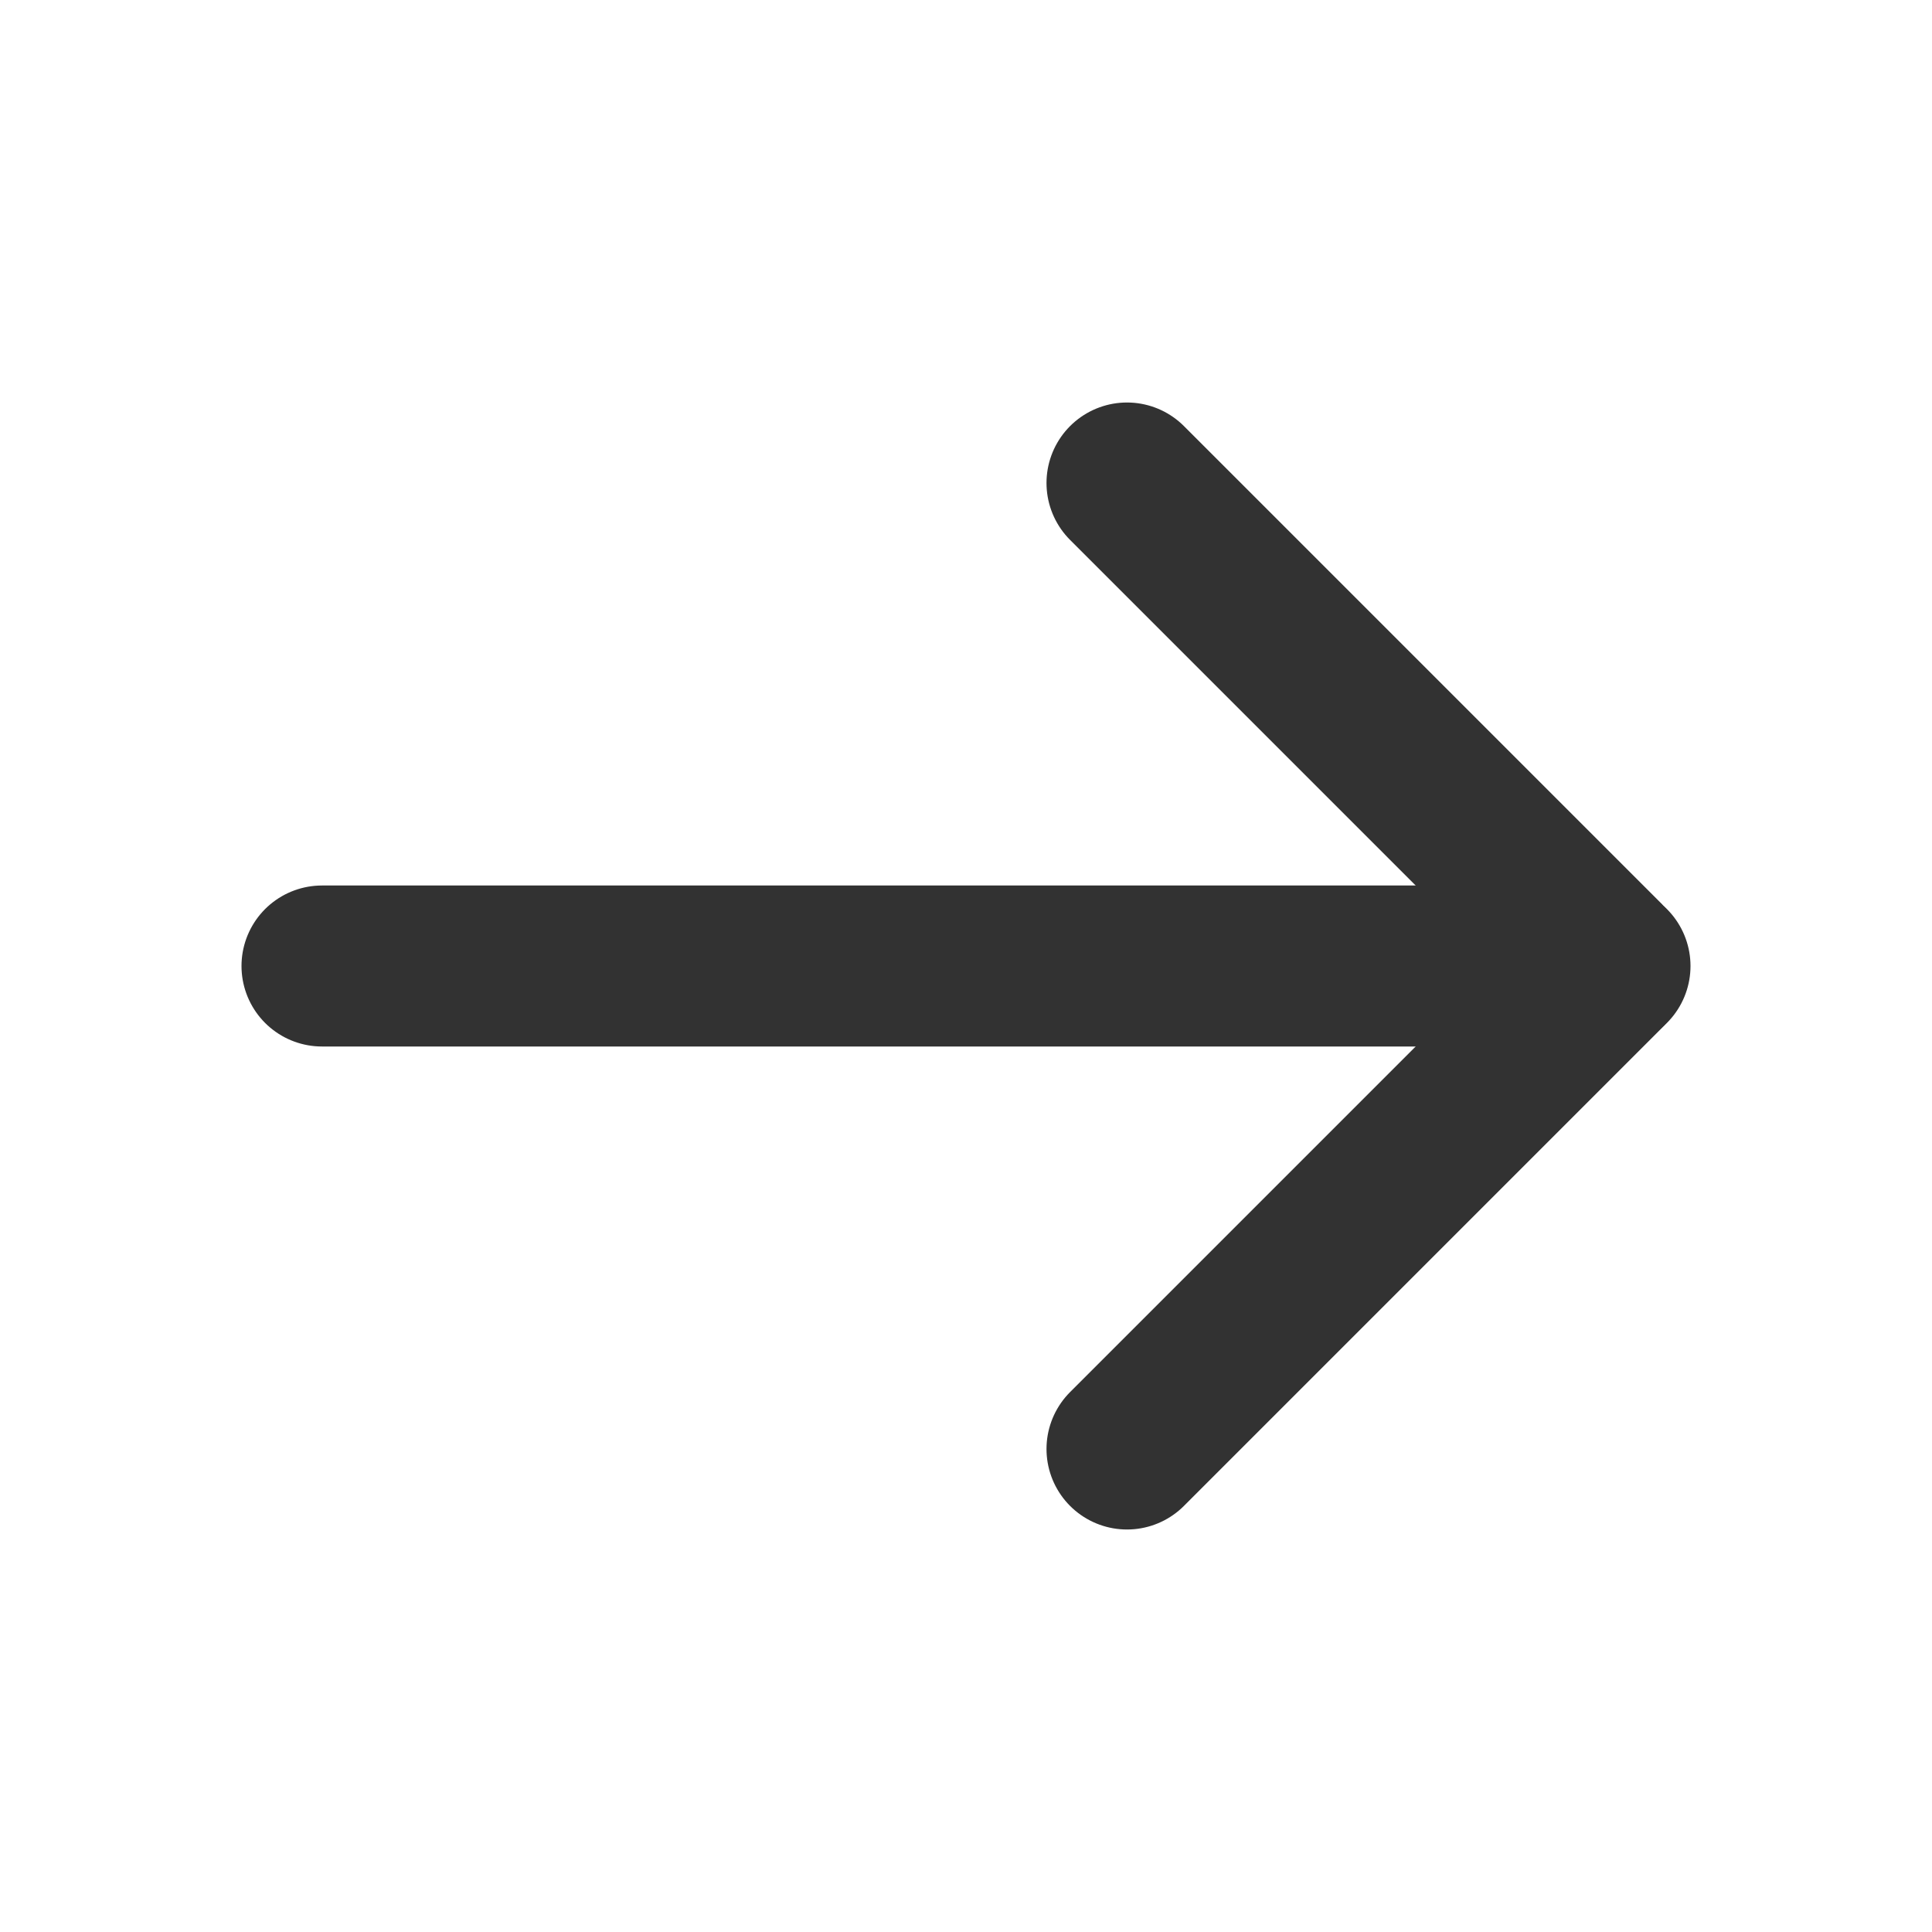
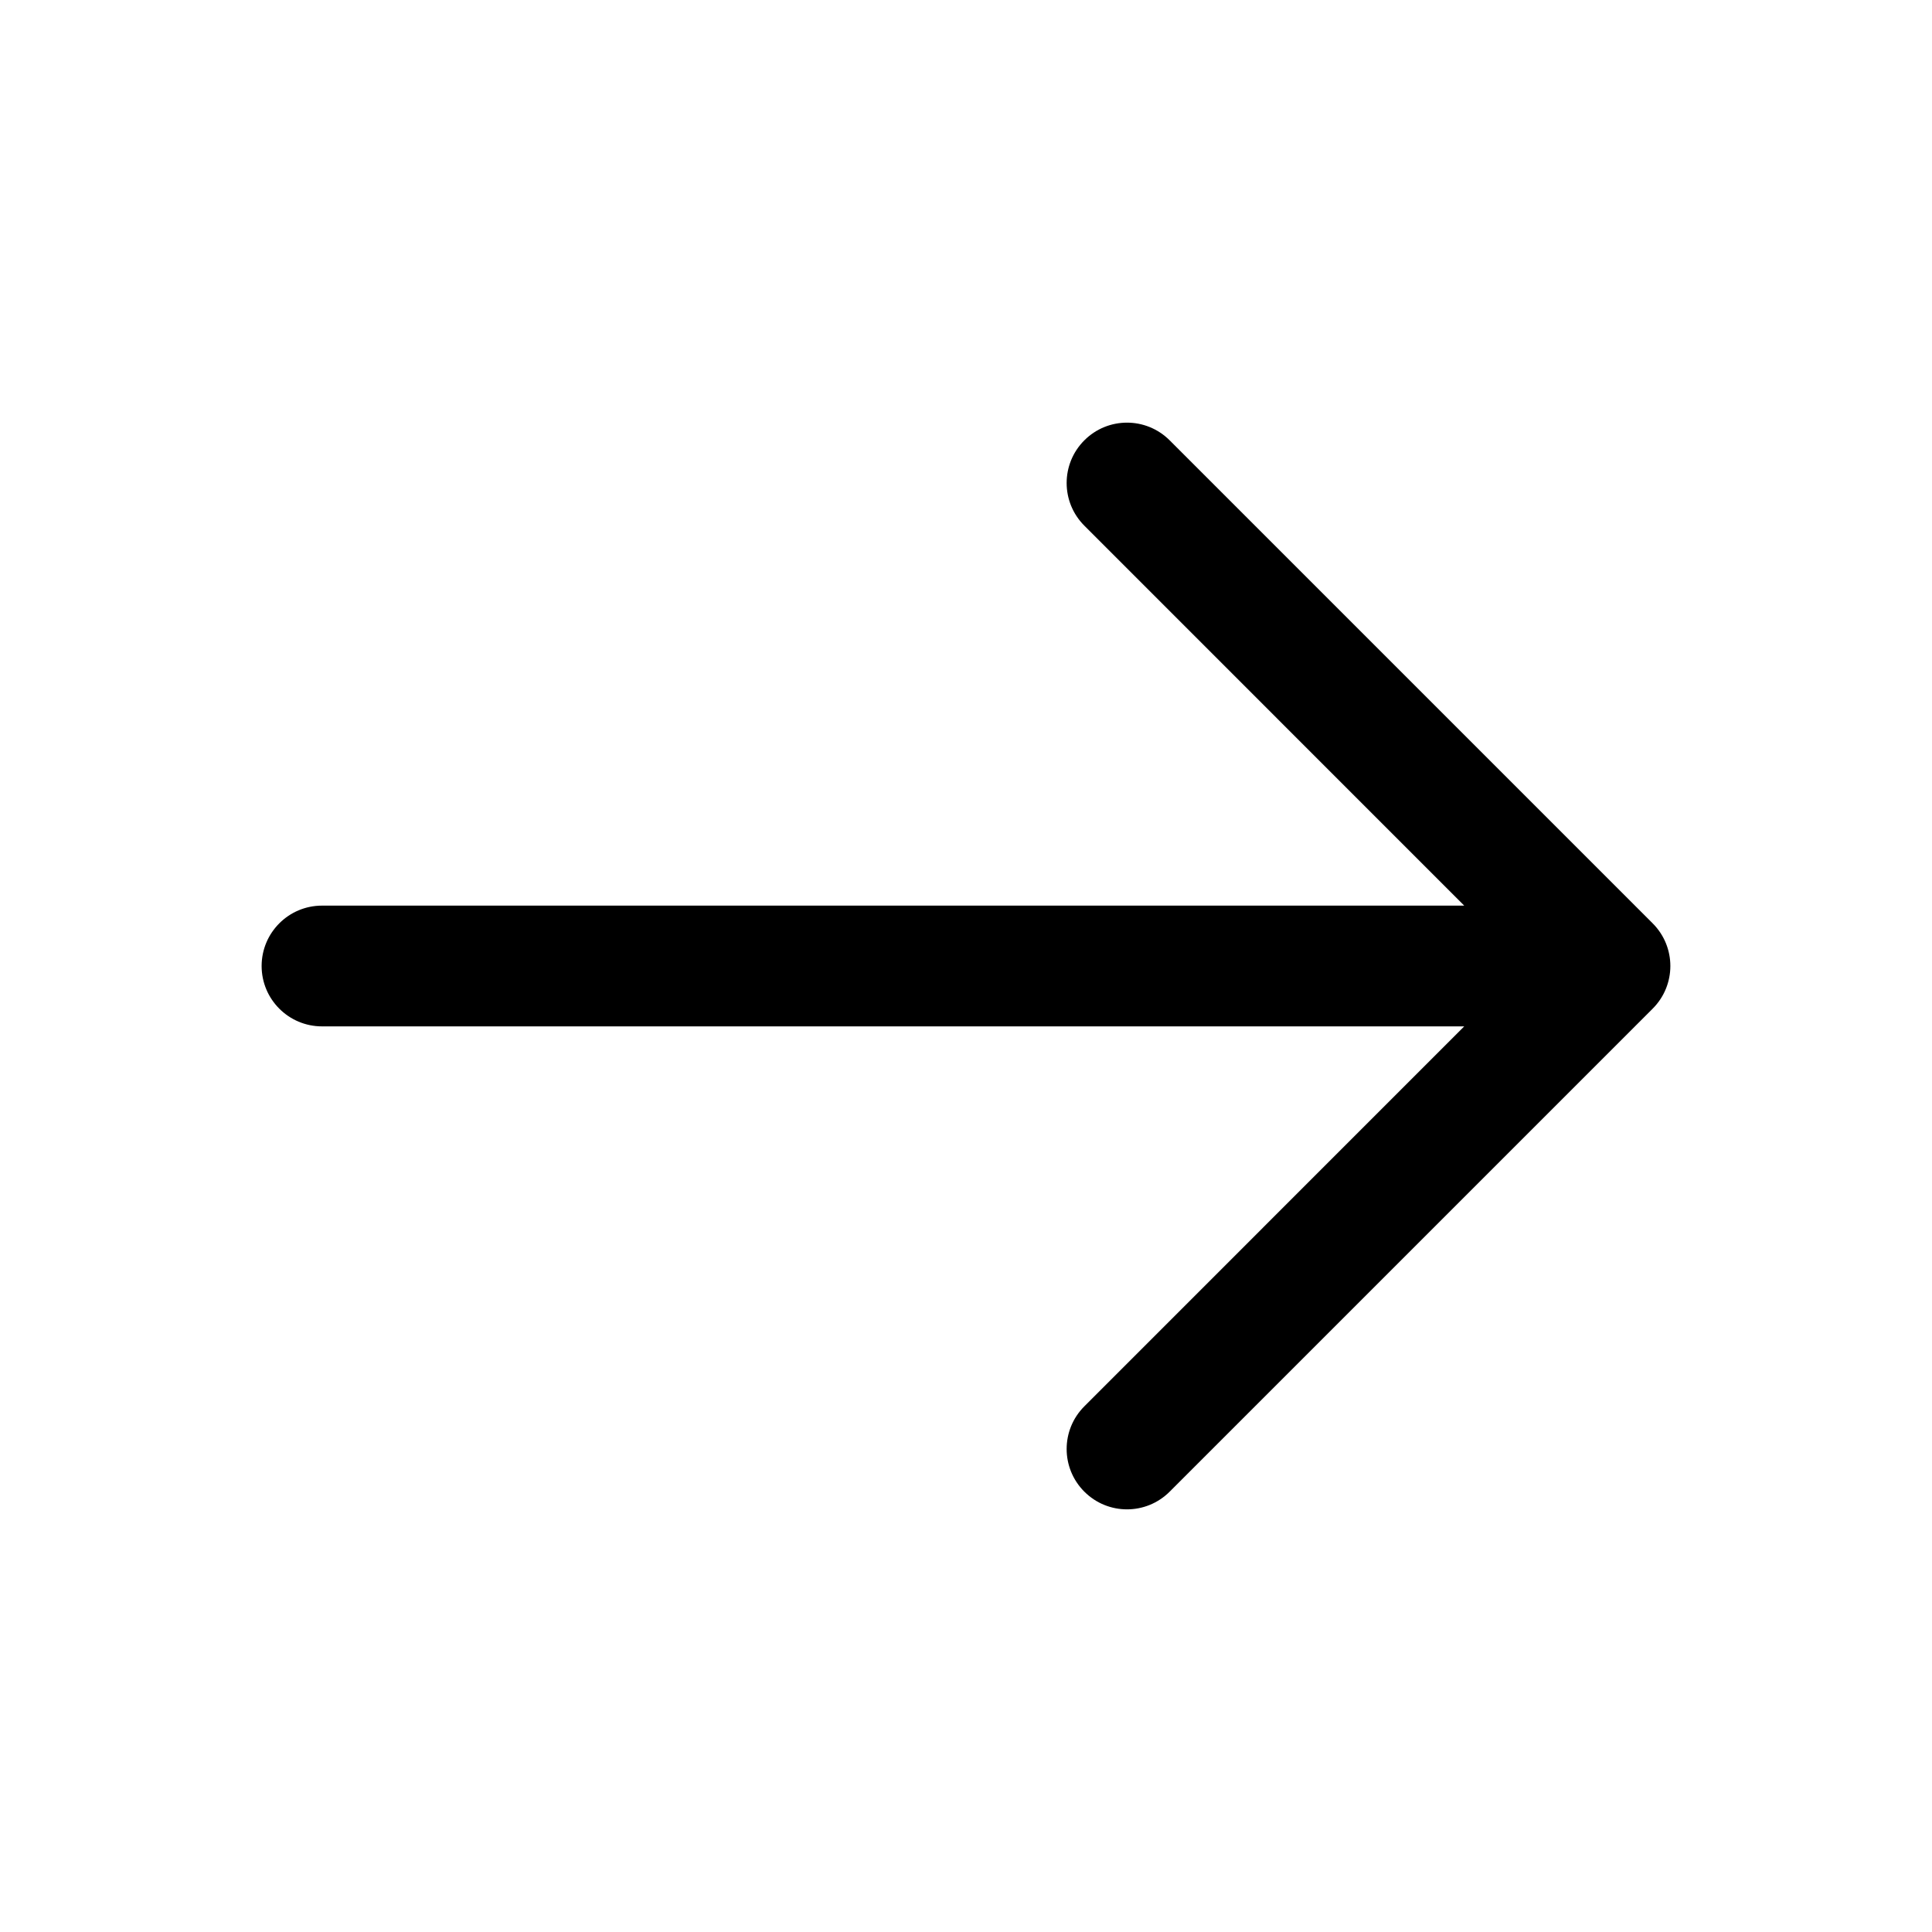
<svg xmlns="http://www.w3.org/2000/svg" width="800px" height="800px" viewBox="0 0 24 24" fill="none">
-   <path d="M20 12L4 12" stroke="#323232" stroke-width="2" stroke-linecap="round" stroke-linejoin="round" />
-   <path d="M14 18L19.938 12.062V12.062C19.972 12.028 19.972 11.972 19.938 11.938V11.938L14 6" stroke="#323232" stroke-width="2" stroke-linecap="round" stroke-linejoin="round" />
+   <g id="SVGRepo_bgCarrier" stroke-width="0" />
+   <g id="SVGRepo_tracerCarrier" stroke-linecap="round" stroke-linejoin="round" />
+   <g id="SVGRepo_iconCarrier">
+     <path fill-rule="evenodd" clip-rule="evenodd" d="M13.47 5.47C13.763 5.177 14.237 5.177 14.53 5.47L20.53 11.47C20.823 11.763 20.823 12.237 20.53 12.53L14.53 18.53C14.237 18.823 13.763 18.823 13.47 18.53C13.177 18.237 13.177 17.763 13.47 17.47L18.189 12.75H4C3.586 12.75 3.25 12.414 3.25 12C3.25 11.586 3.586 11.25 4 11.25H18.189L13.47 6.53C13.177 6.237 13.177 5.763 13.47 5.47Z" fill="#000" />
+   </g>
</svg>
